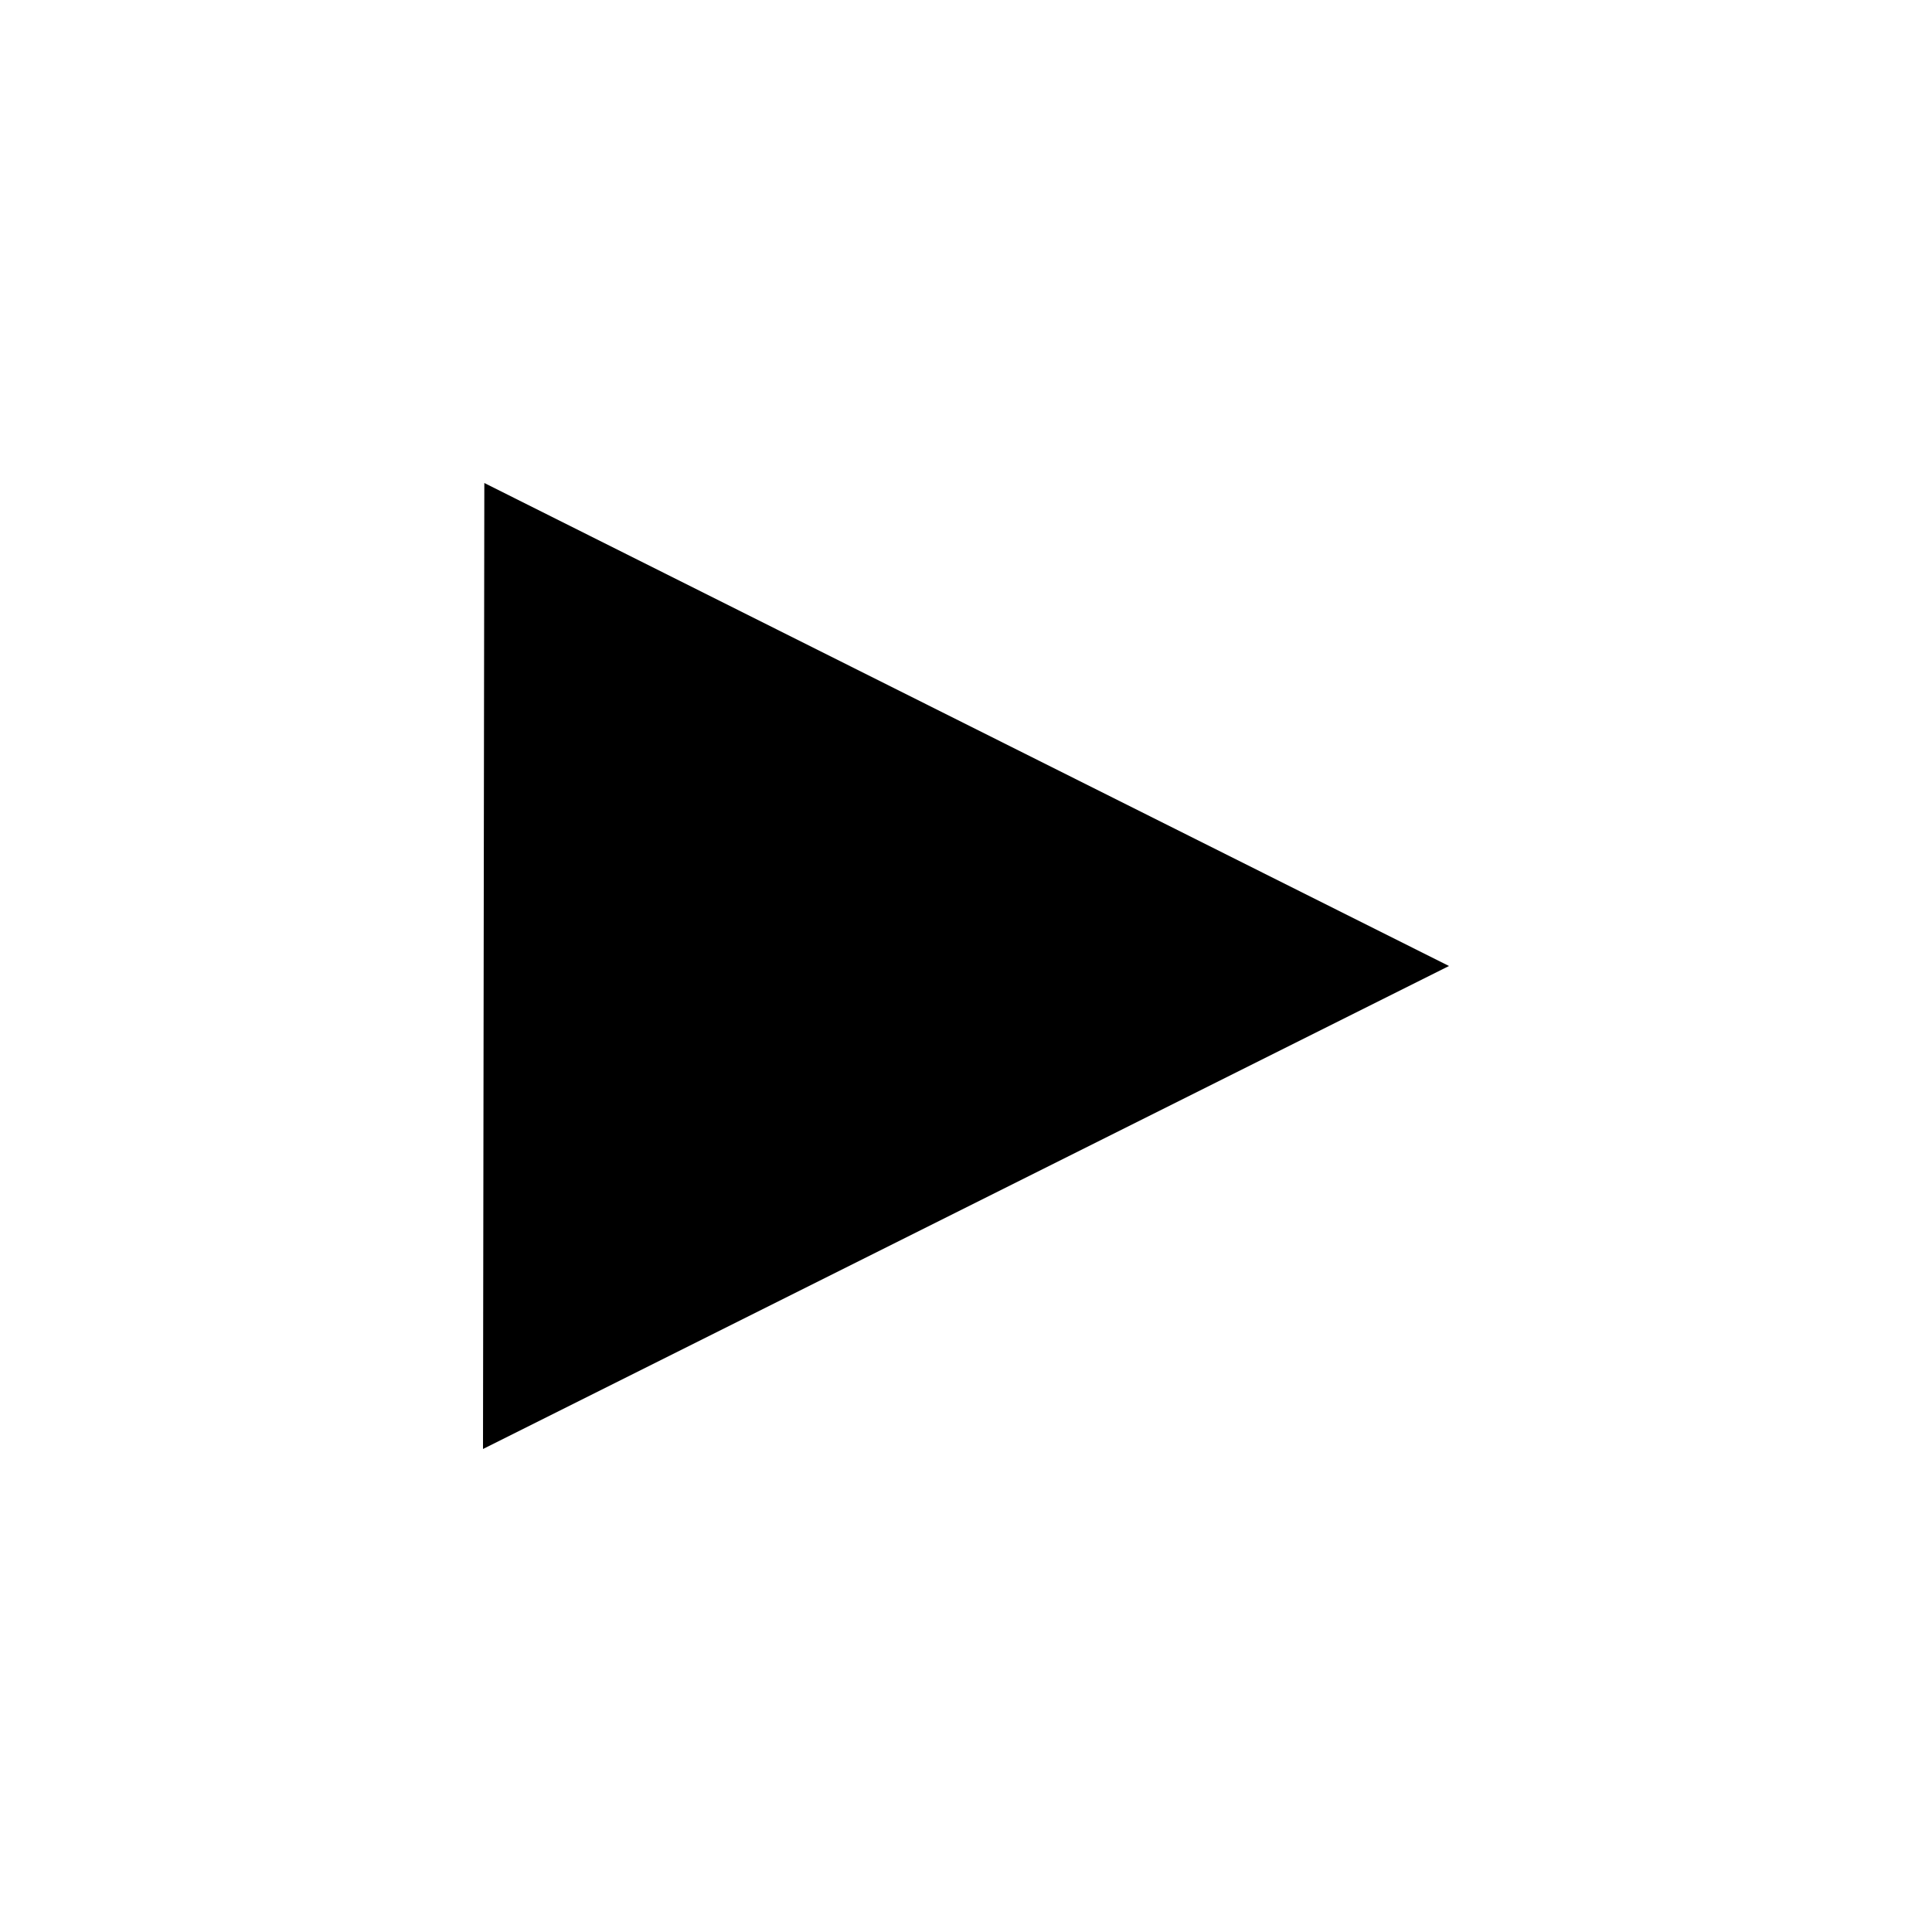
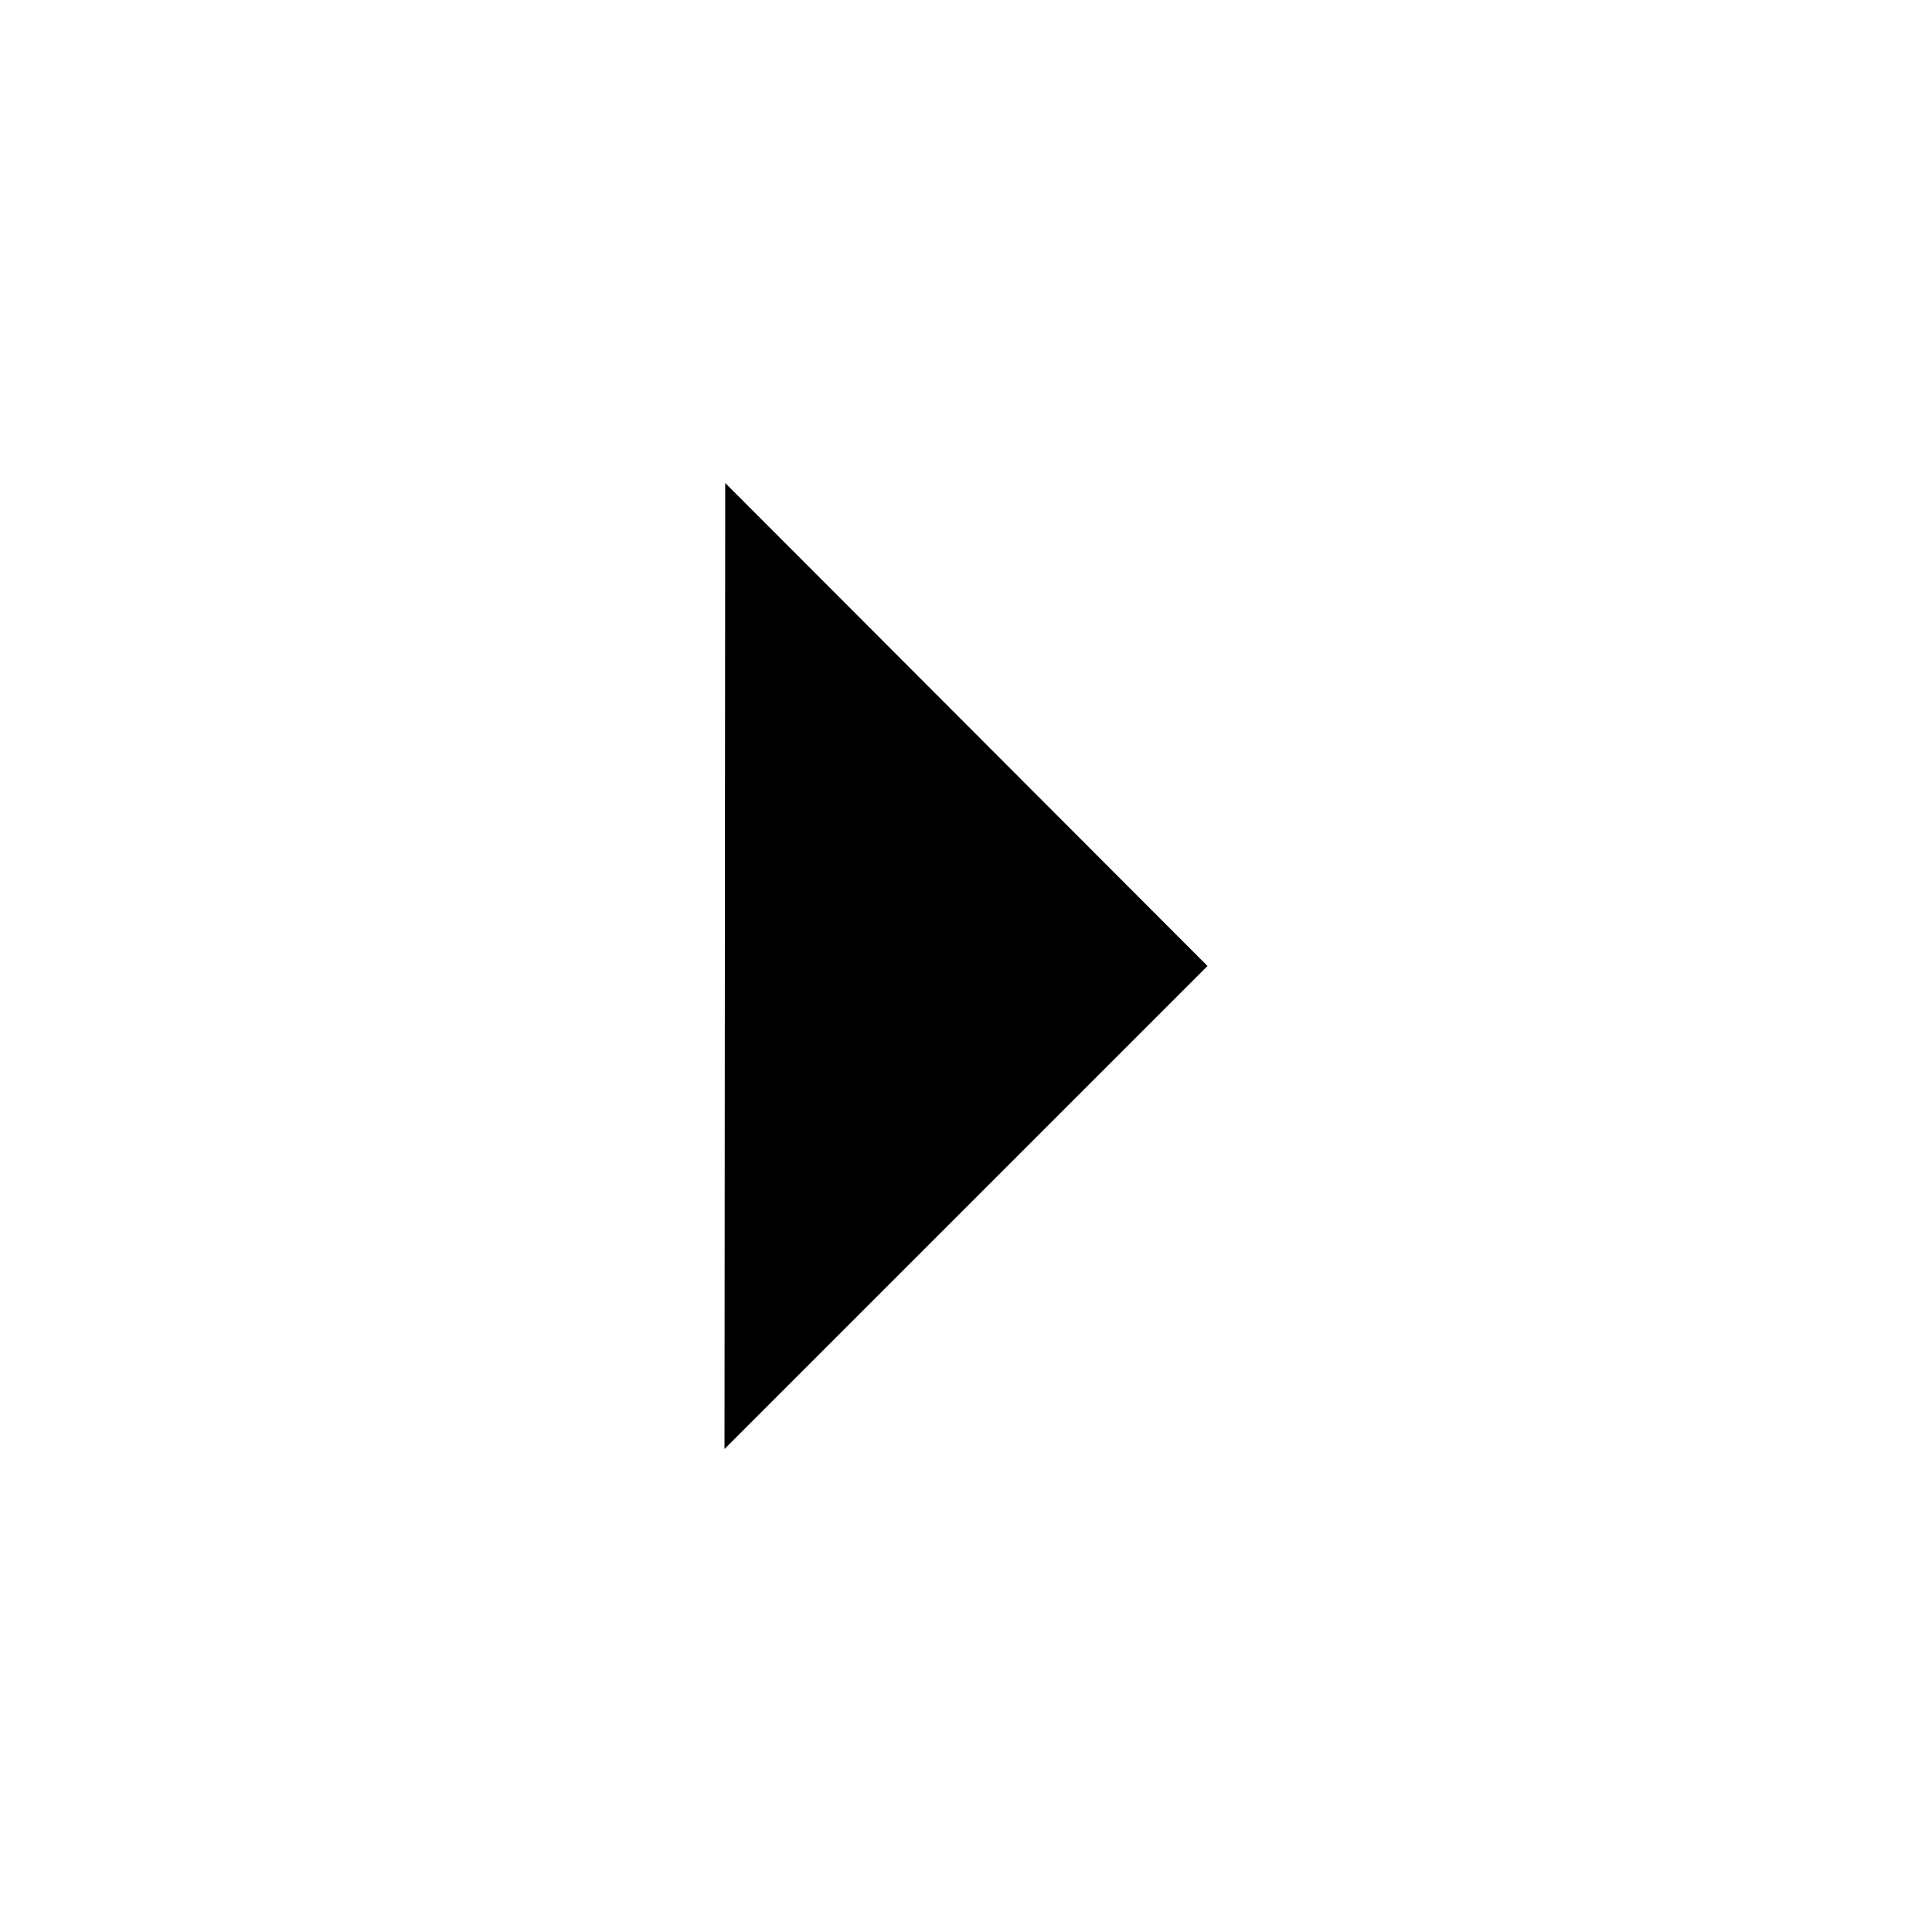
<svg xmlns="http://www.w3.org/2000/svg" height="16px" width="16px" version="1.1">
-   <path style="block-progression:tb;color:#000000;text-transform:none;text-indent:0" d="m4 12 8-4-7.989-4z" />
+   <path style="color:#000000;block-progression:tb;text-transform:none;text-indent:0" d="m6 12 4-4-3.994-4z" />
</svg>
